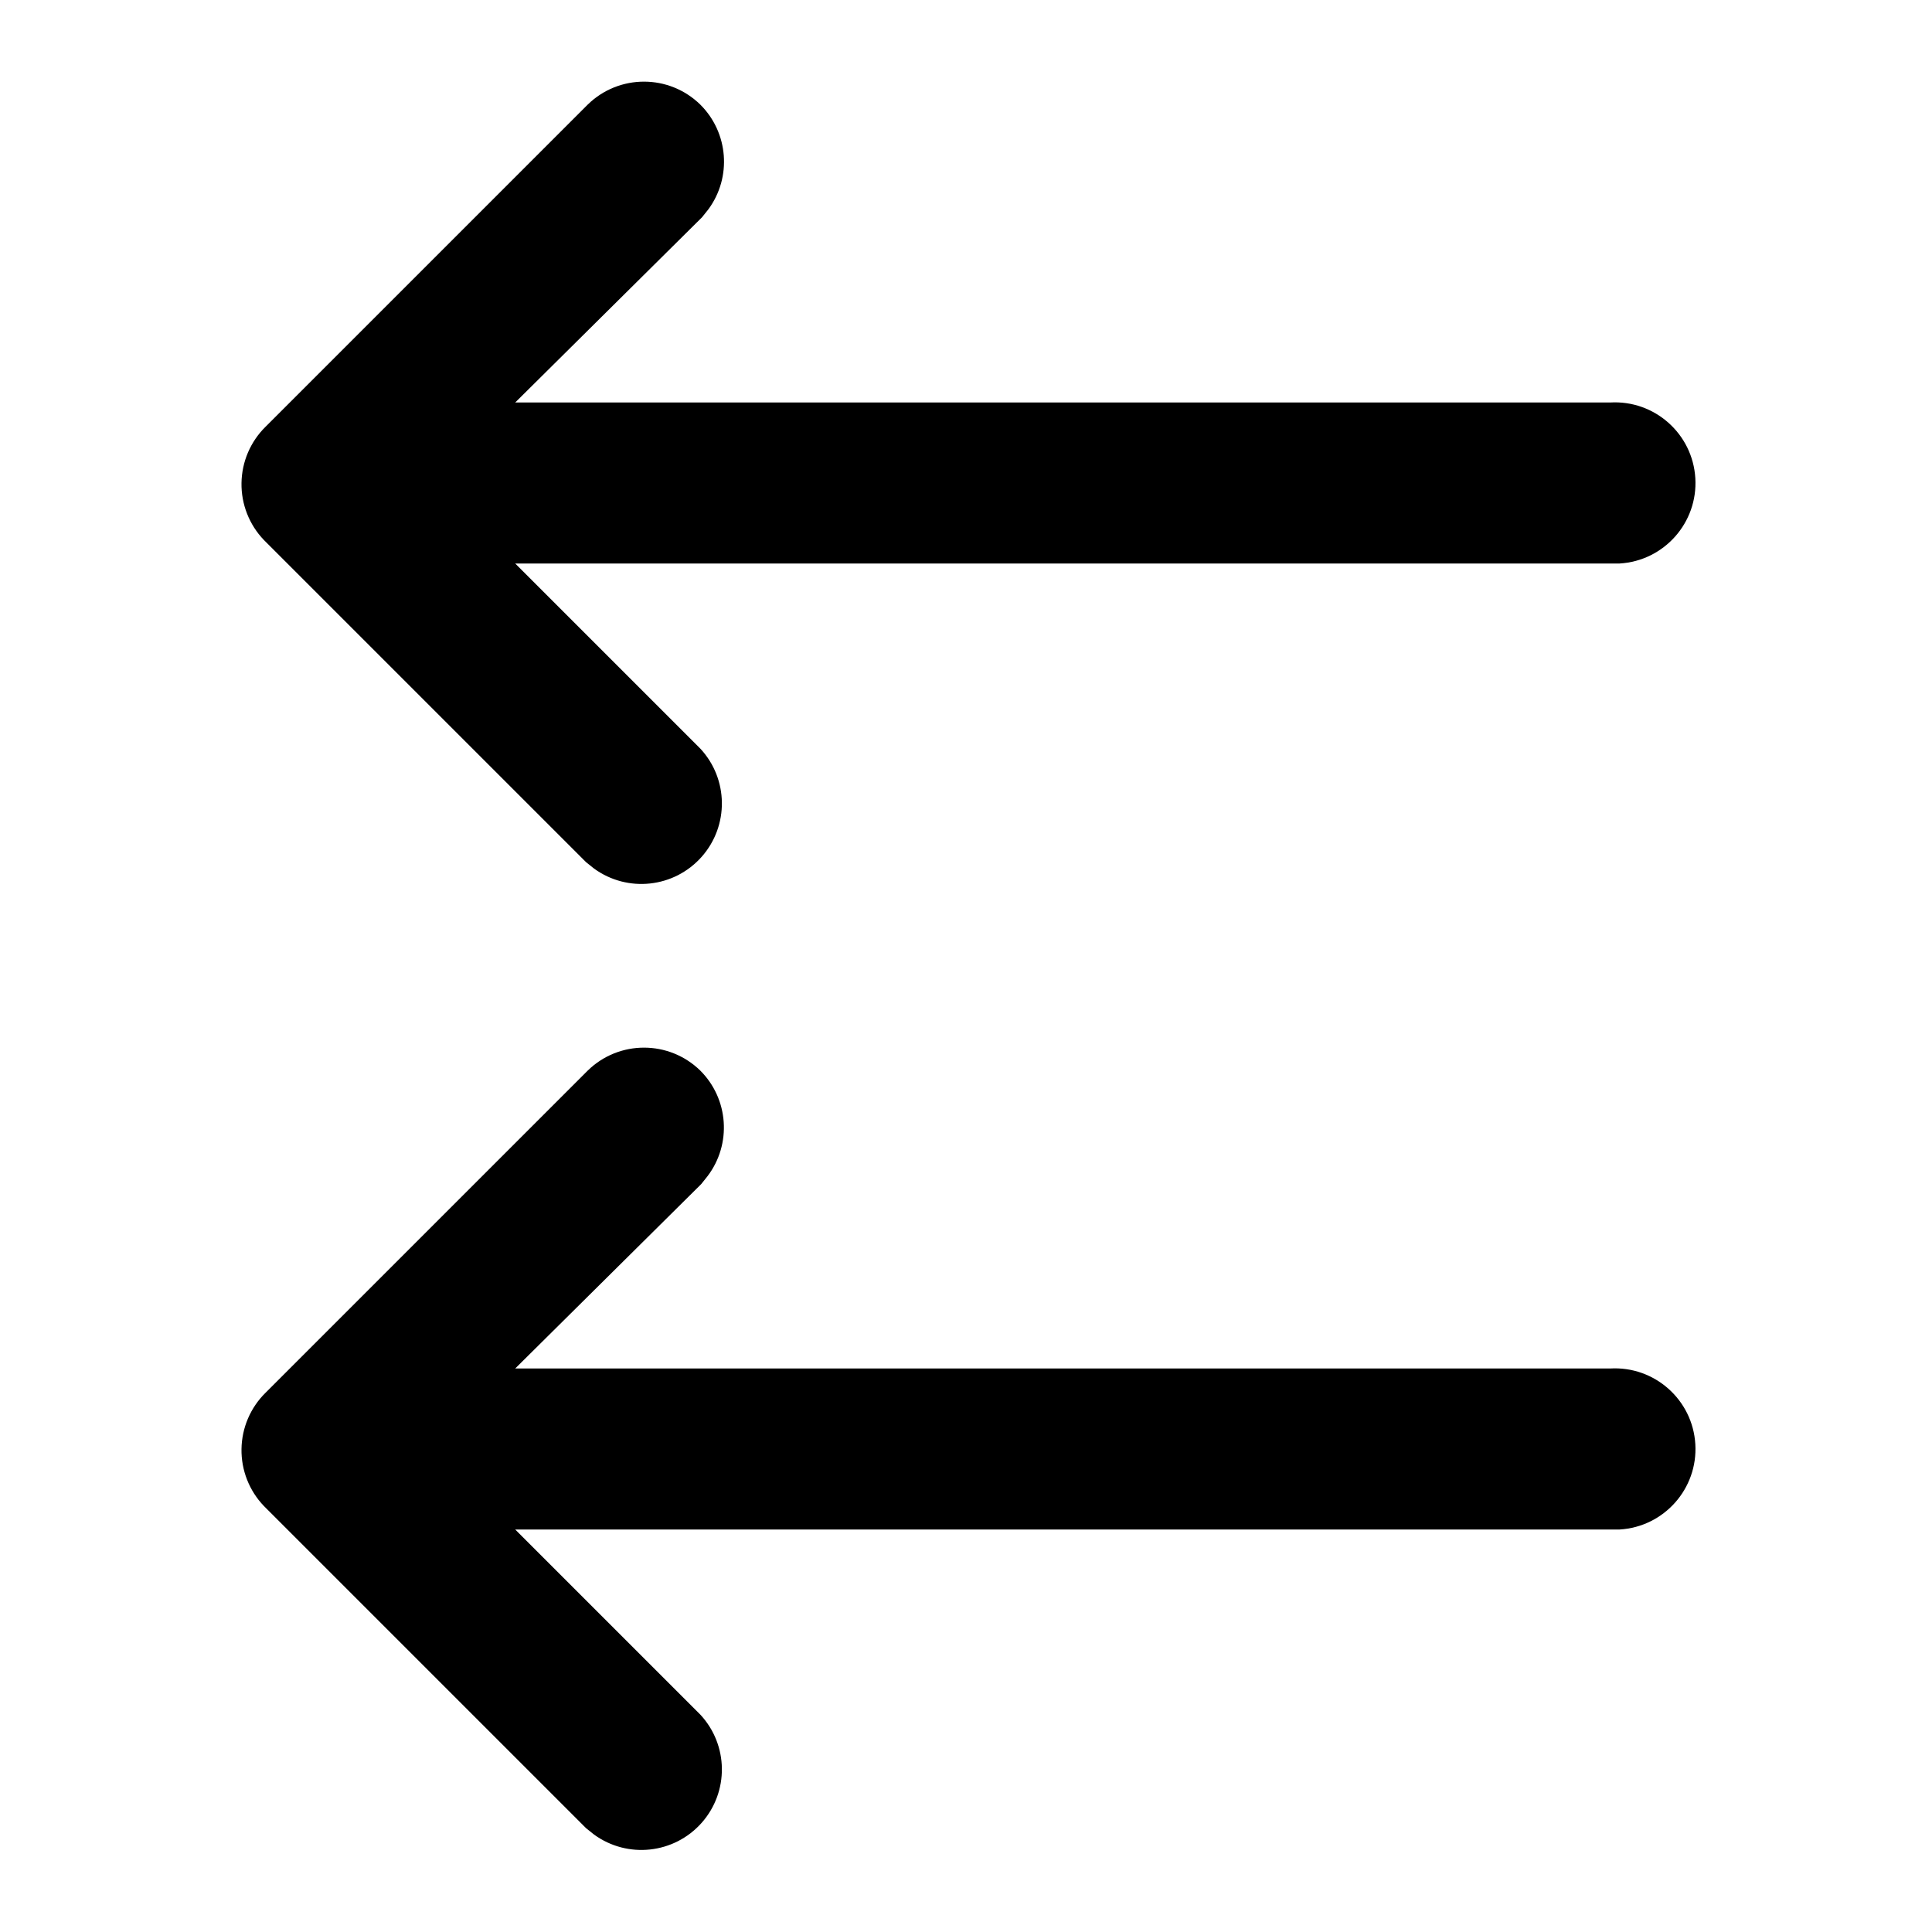
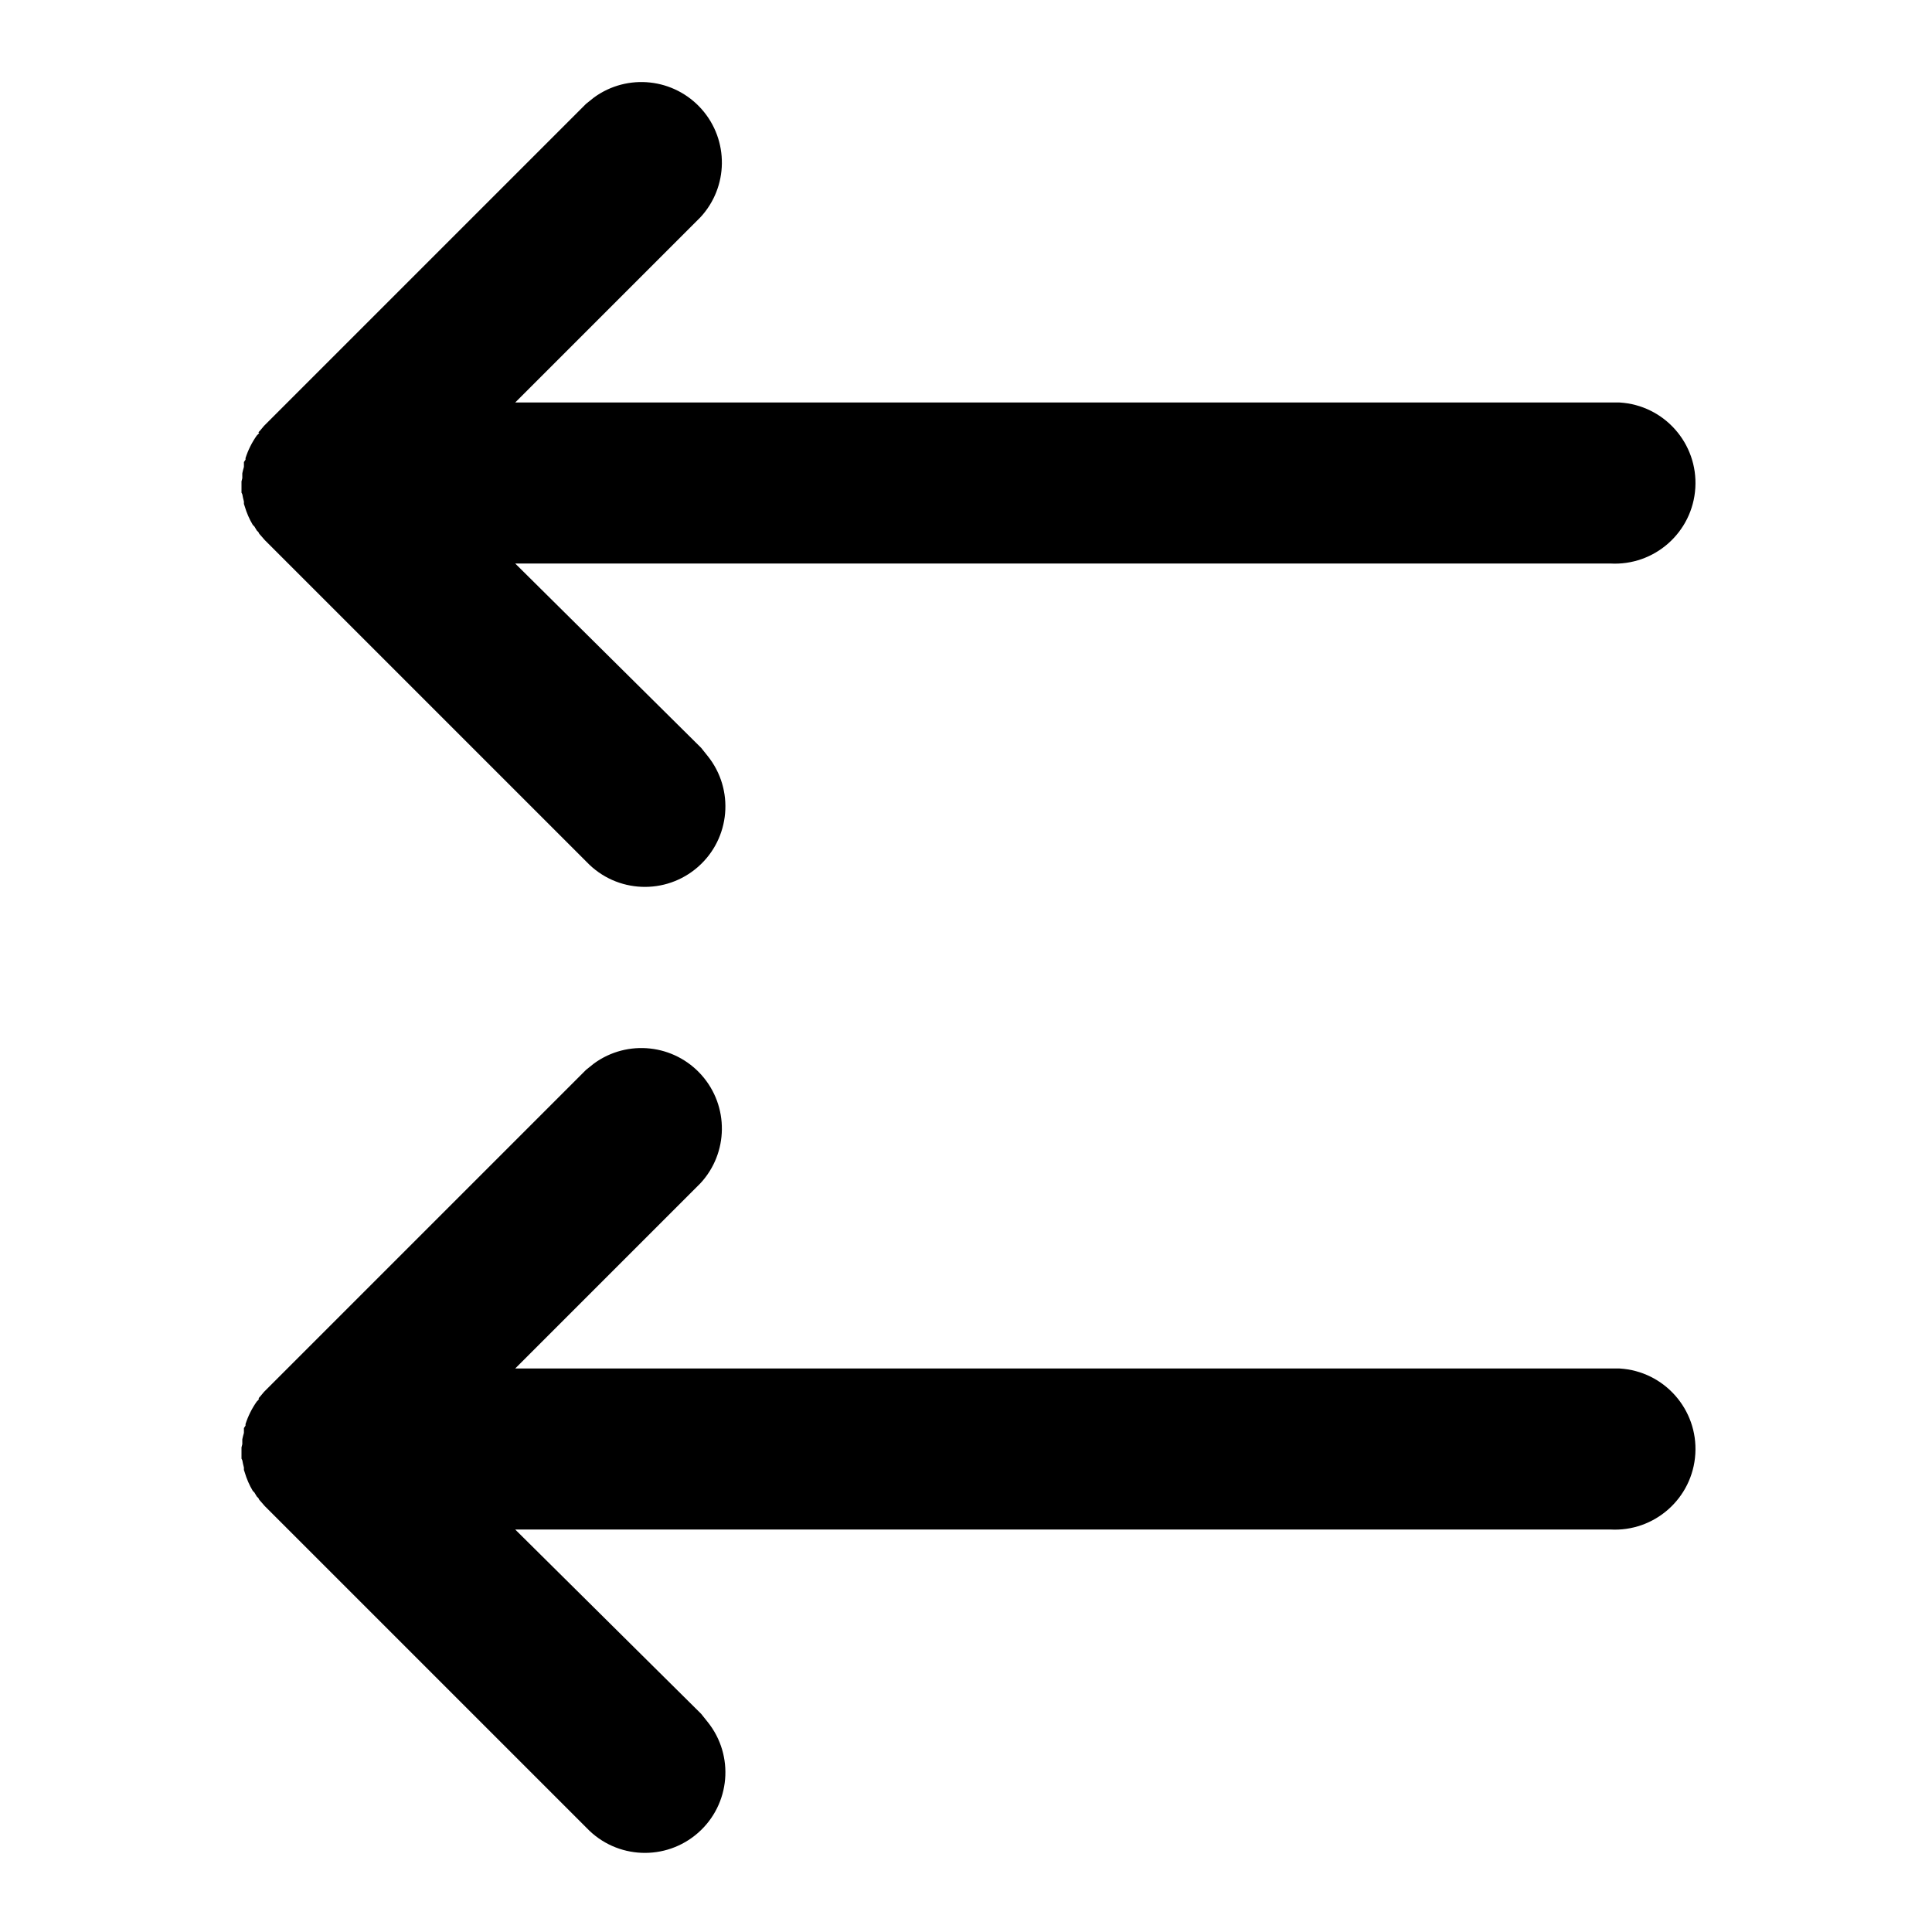
<svg viewBox="0 0 24 24">
-   <path d="M8.7 13.3a1 1 0 01.09 1.31l-.08.1L6.4 17H20a1 1 0 01.12 2H6.4l2.3 2.3a1 1 0 01-1.32 1.49l-.1-.08-4-4-.07-.08v-.01l.07.09A1 1 0 013 18v-.02a1 1 0 010-.07V18a1 1 0 01.3-.7l4-4a1 1 0 011.4 0zm0-12a1 1 0 01.1 1.3l-.08.1L6.4 5H20a1 1 0 01.12 2H6.4l2.3 2.3a1 1 0 01-1.32 1.49l-.1-.08-4-4-.07-.08v-.01l.07.09A1 1 0 013 6v-.02a1 1 0 010-.07V6a1 1 0 01.3-.7l4-4a1 1 0 011.4 0z" />
+   <path d="M3.22 5.38v-.02.02l-.03.03a1.04 1.04 0 00-.14.28v.02l-.02.03a1 1 0 000 .03v.03a1 1 0 00-.02.08v.03a1 1 0 000 .03L3 5.98v.08a1 1 0 000 .03v.03l.01.02a1 1 0 00.02.09v.03l.01.03a1 1 0 00.1.23l.02.02.03.05.02.02.01.02.07.08 4 4a1 1 0 001.5-1.32l-.08-.1L6.4 7H20a1 1 0 00.12-2H6.4l2.3-2.3a1 1 0 00-1.32-1.49l-.1.08-4 4-.05.06-.01.01-.01.01zm0 12v-.02.02l-.03.03a1.04 1.04 0 00-.14.28v.02l-.02.03a1 1 0 000 .03v.03a1 1 0 00-.02.08v.03a1 1 0 000 .03l-.01.04v.08a1 1 0 000 .03v.03l.01.02a1 1 0 00.02.09v.03l.01.03a1 1 0 00.1.23l.02.02.03.05.02.02.01.02.07.08 4 4a1 1 0 001.5-1.32l-.08-.1L6.4 19H20a1 1 0 00.12-2H6.4l2.3-2.3a1 1 0 00-1.32-1.49l-.1.08-4 4-.05.06-.01.01-.01.02z" />
</svg>
